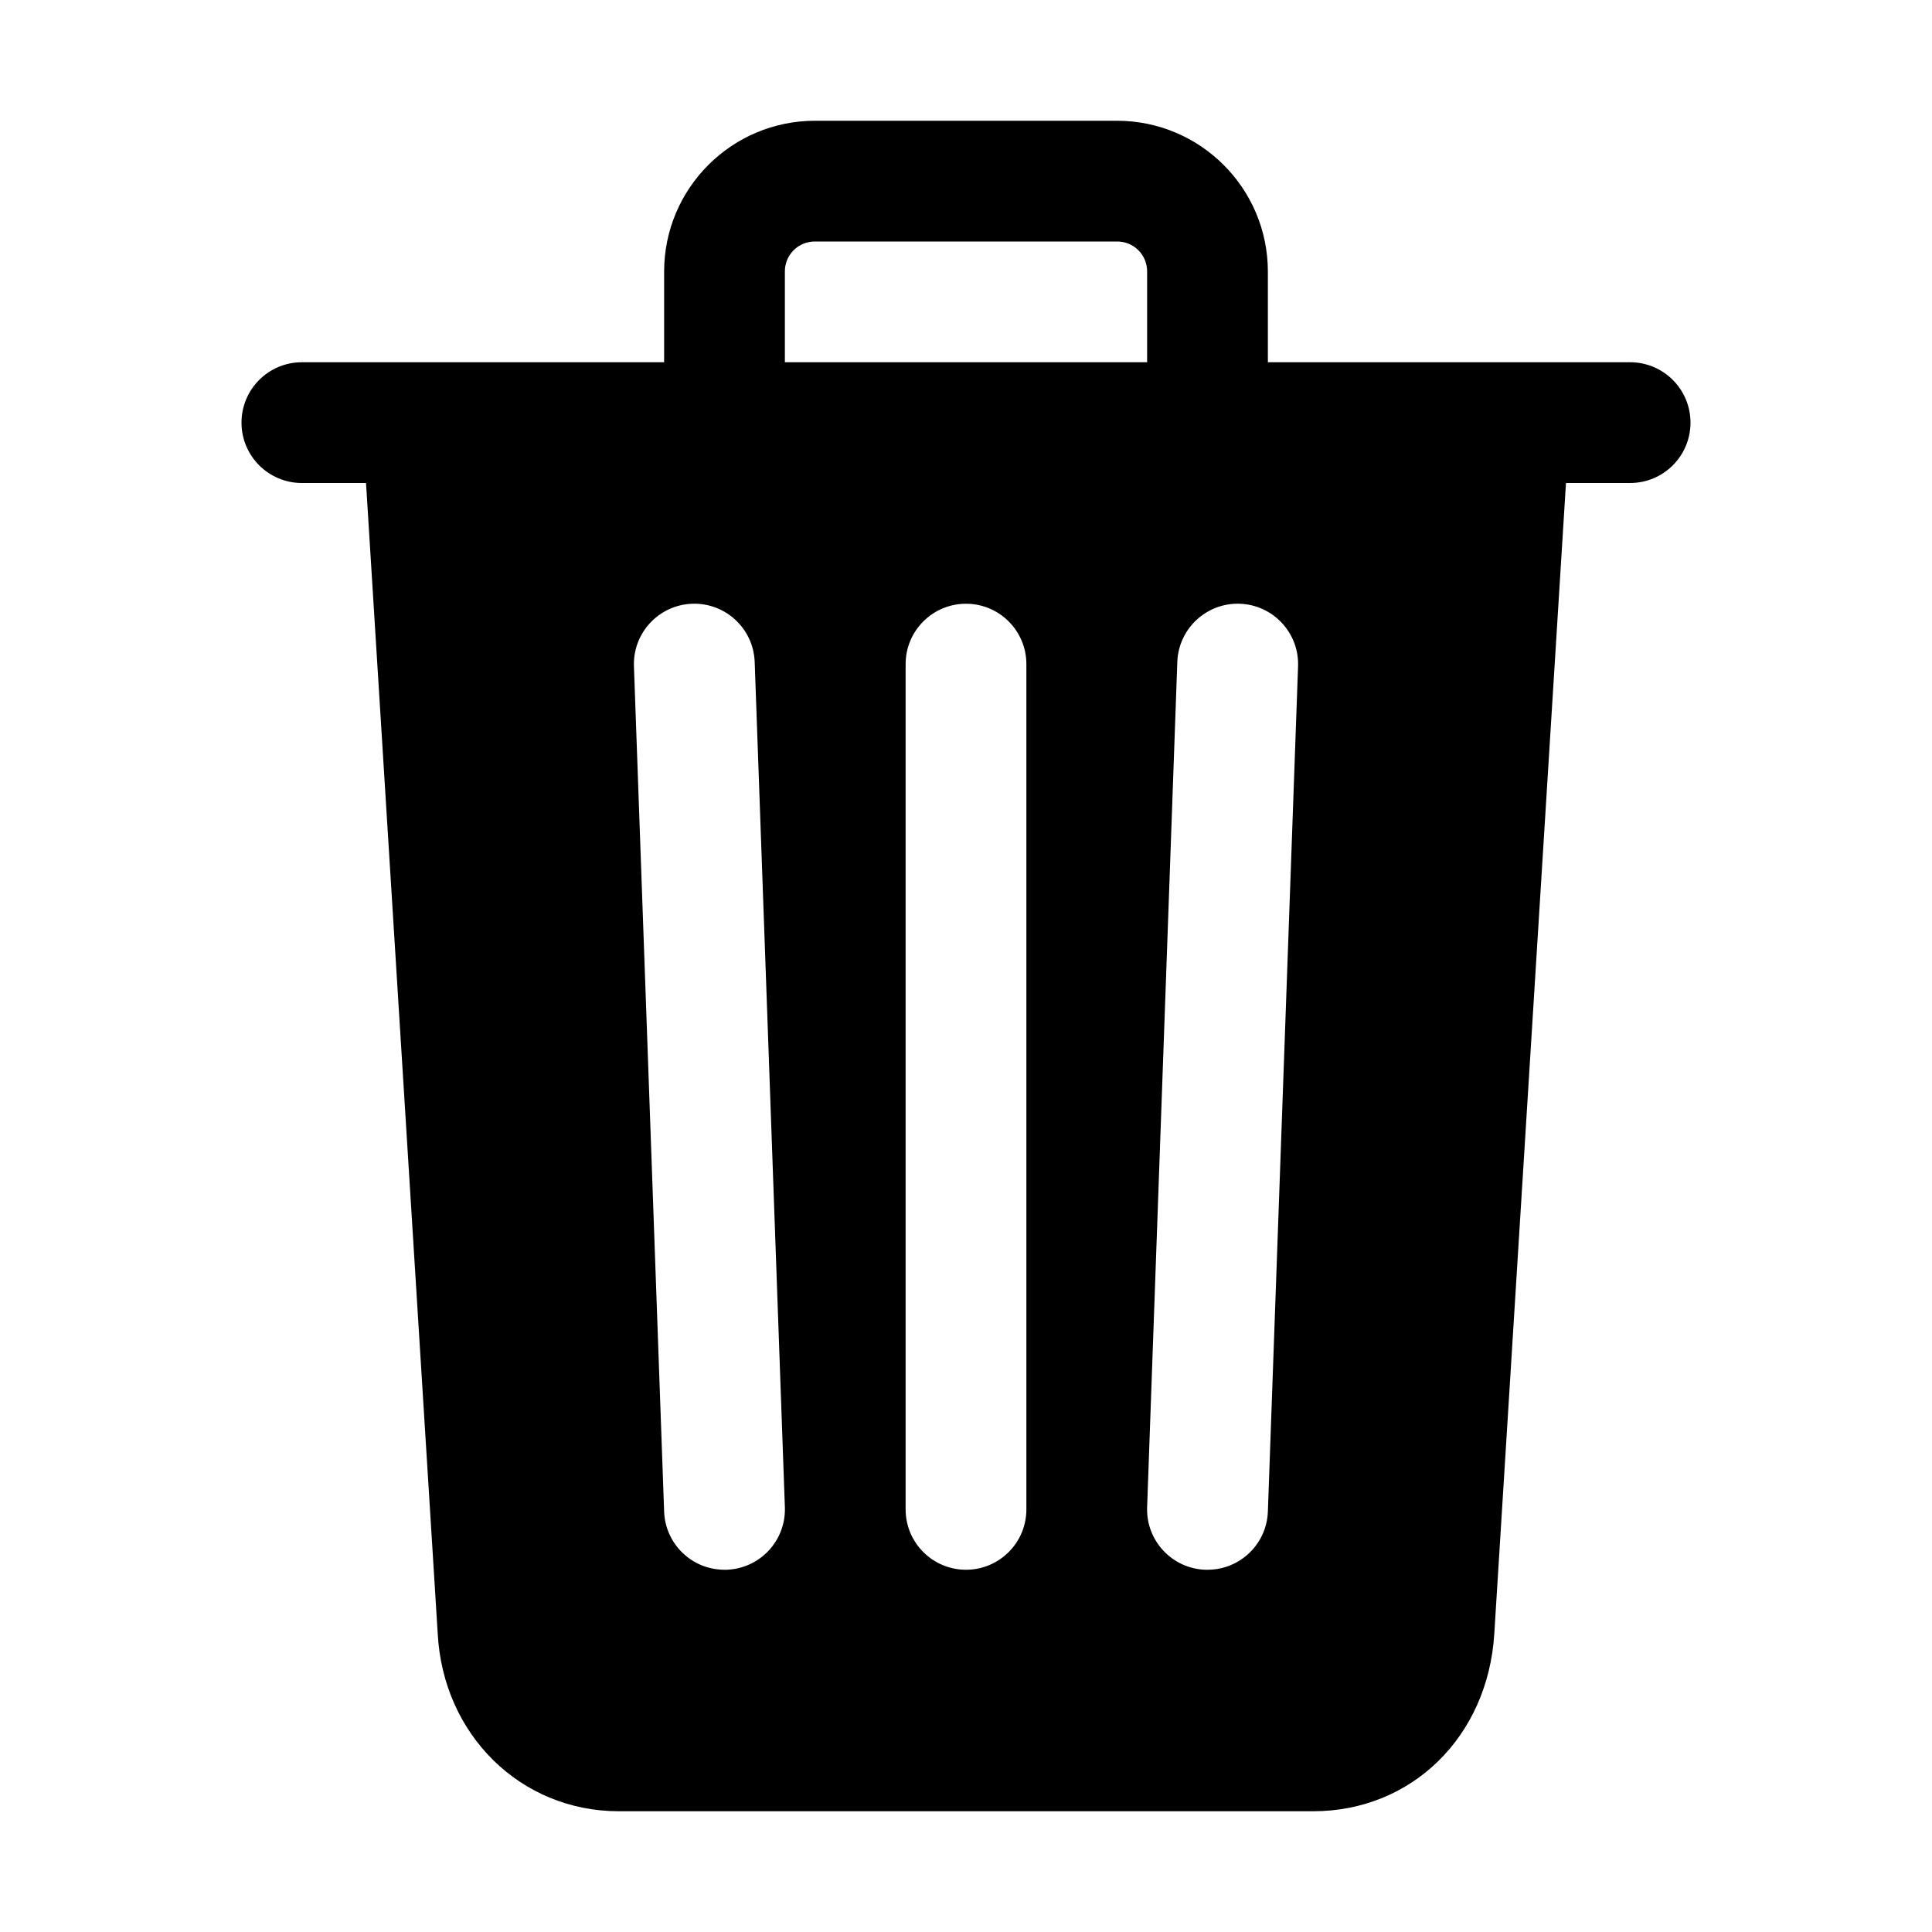
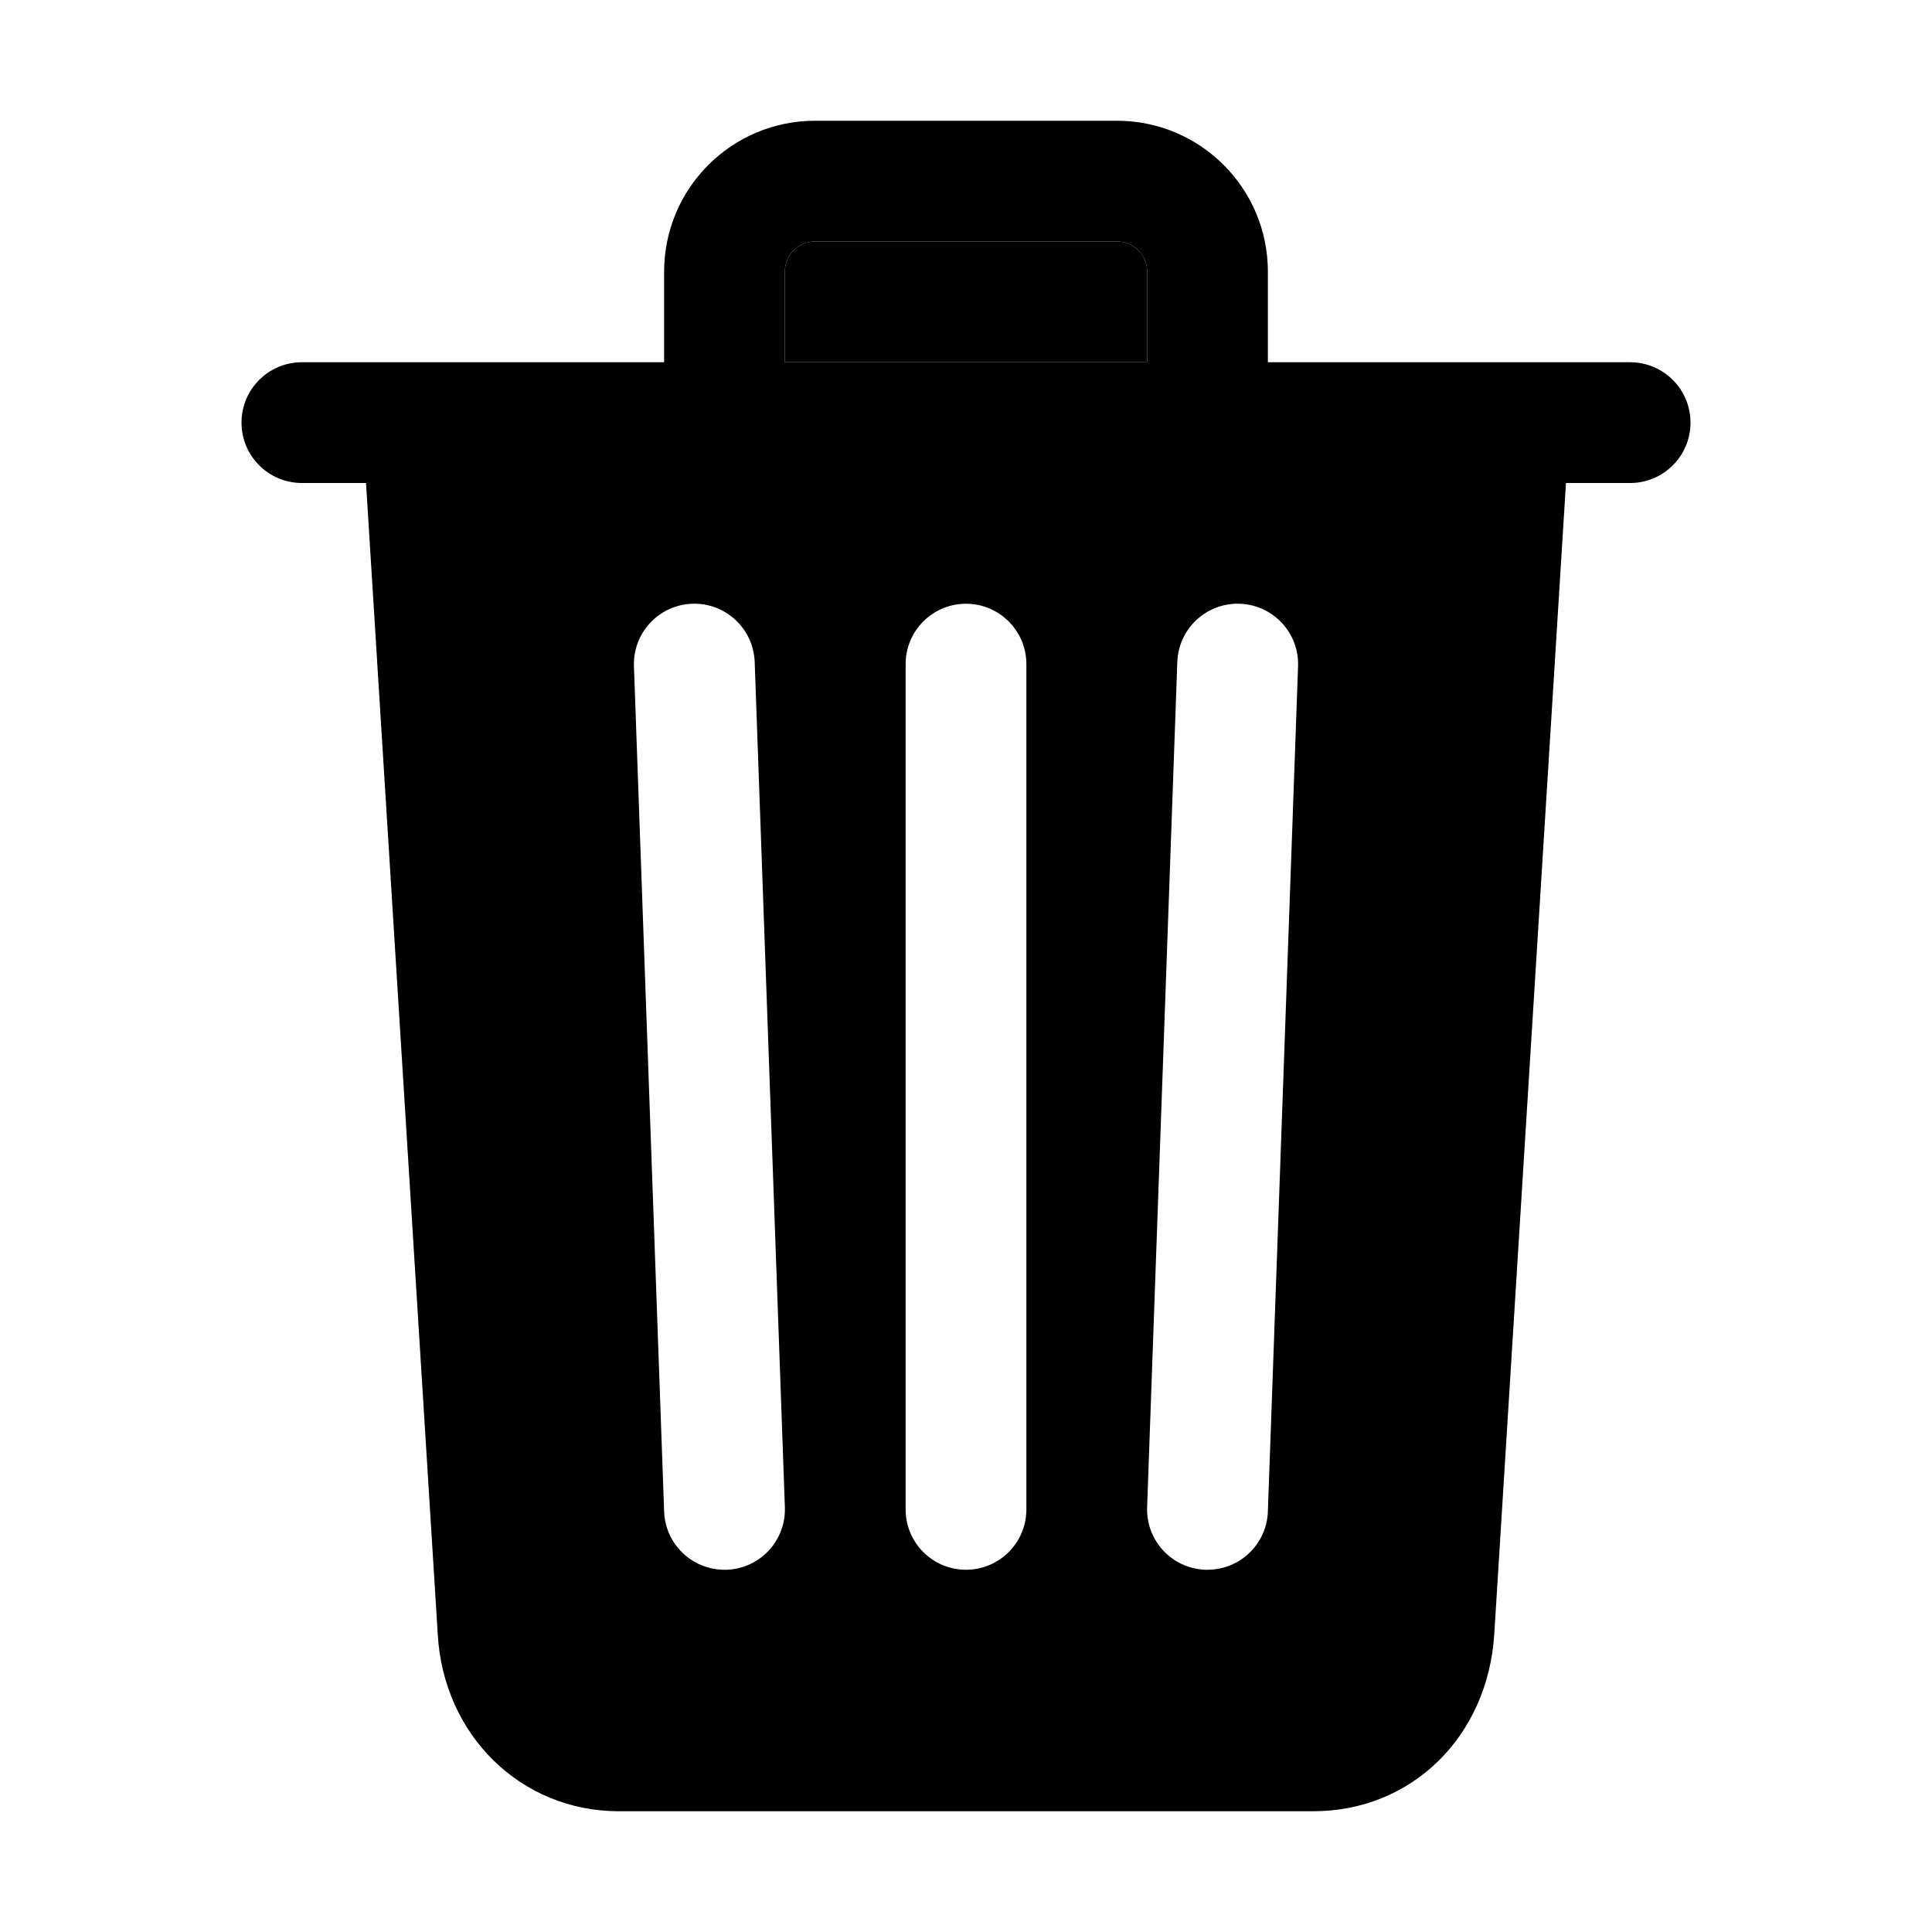
<svg xmlns="http://www.w3.org/2000/svg" width="128" height="128" viewBox="0 0 512 512">
-   <path fill="none" d="M296 64h-80a7.91 7.91 0 0 0-8 8v24h96V72a7.91 7.91 0 0 0-8-8" />
+   <path fill="currentColor" d="M296 64h-80a7.91 7.91 0 0 0-8 8v24h96V72a7.91 7.91 0 0 0-8-8" />
  <path fill="currentColor" d="M432 96h-96V72a40 40 0 0 0-40-40h-80a40 40 0 0 0-40 40v24H80a16 16 0 0 0 0 32h17l19 304.92c1.42 26.85 22 47.08 48 47.08h184c26.13 0 46.3-19.78 48-47l19-305h17a16 16 0 0 0 0-32M192.57 416H192a16 16 0 0 1-16-15.43l-8-224a16 16 0 1 1 32-1.14l8 224A16 16 0 0 1 192.57 416M272 400a16 16 0 0 1-32 0V176a16 16 0 0 1 32 0Zm32-304h-96V72a7.91 7.91 0 0 1 8-8h80a7.91 7.91 0 0 1 8 8Zm32 304.57A16 16 0 0 1 320 416h-.58A16 16 0 0 1 304 399.43l8-224a16 16 0 1 1 32 1.14Z" />
</svg>
